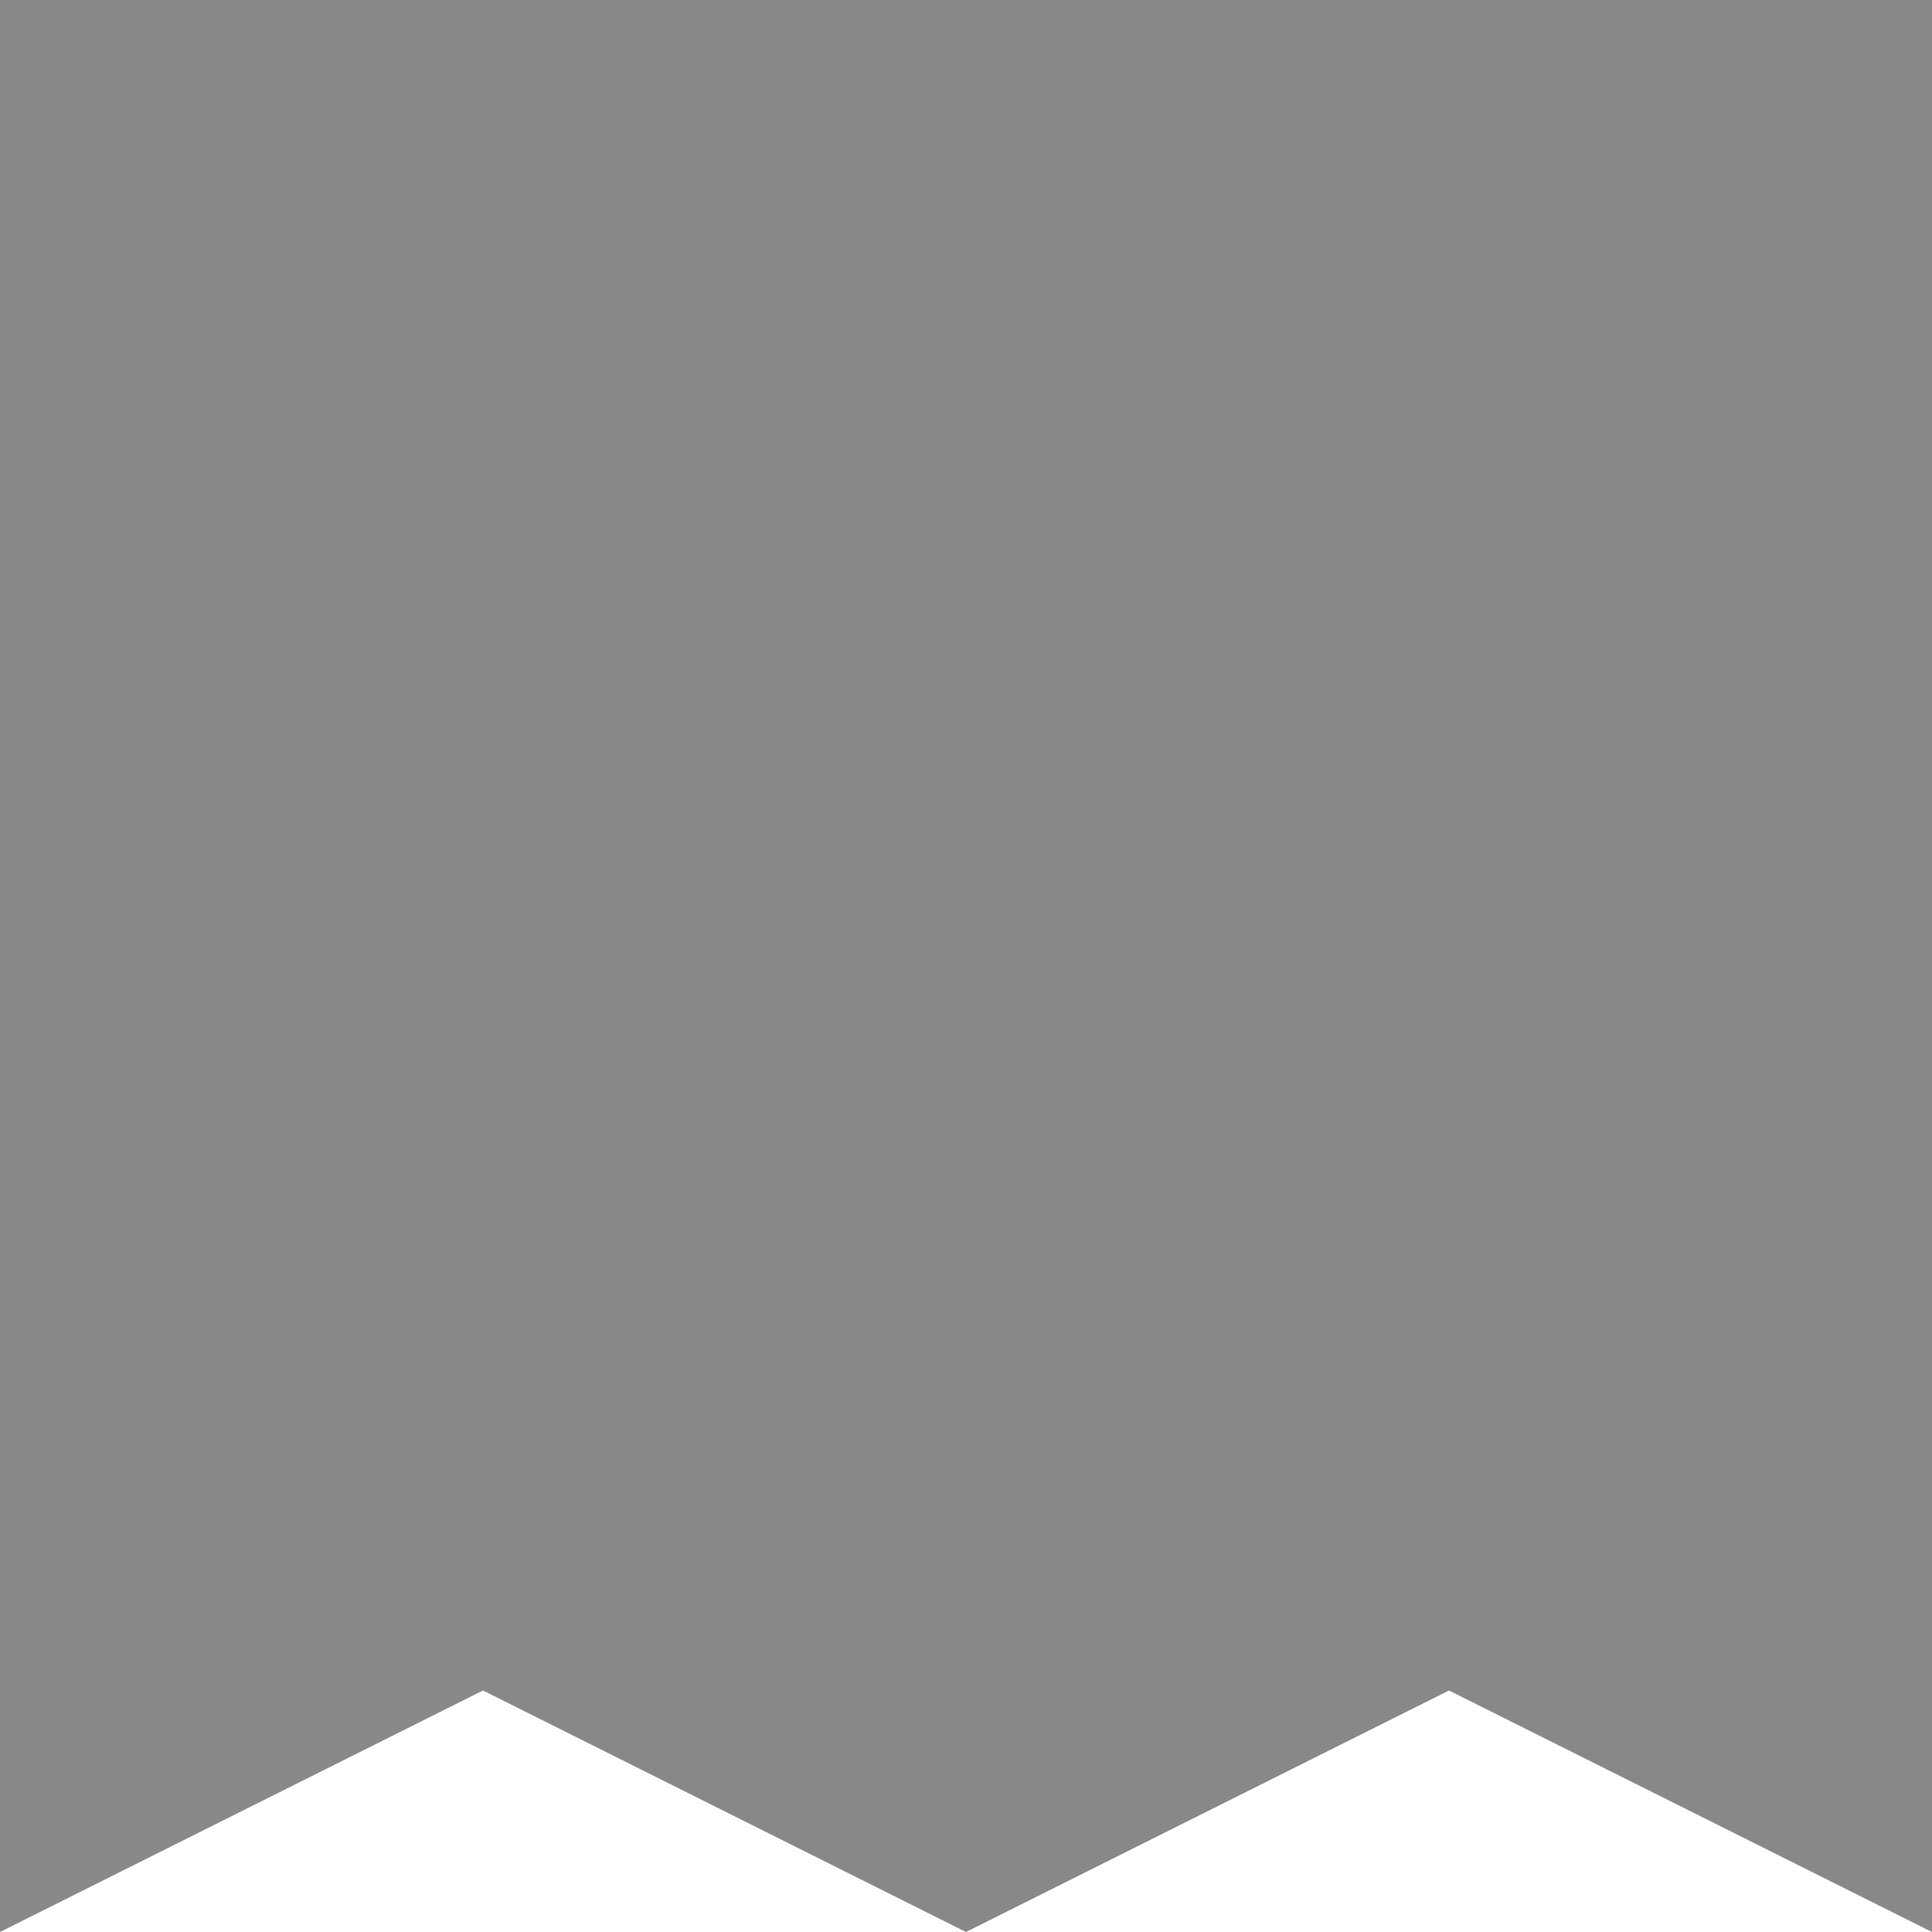
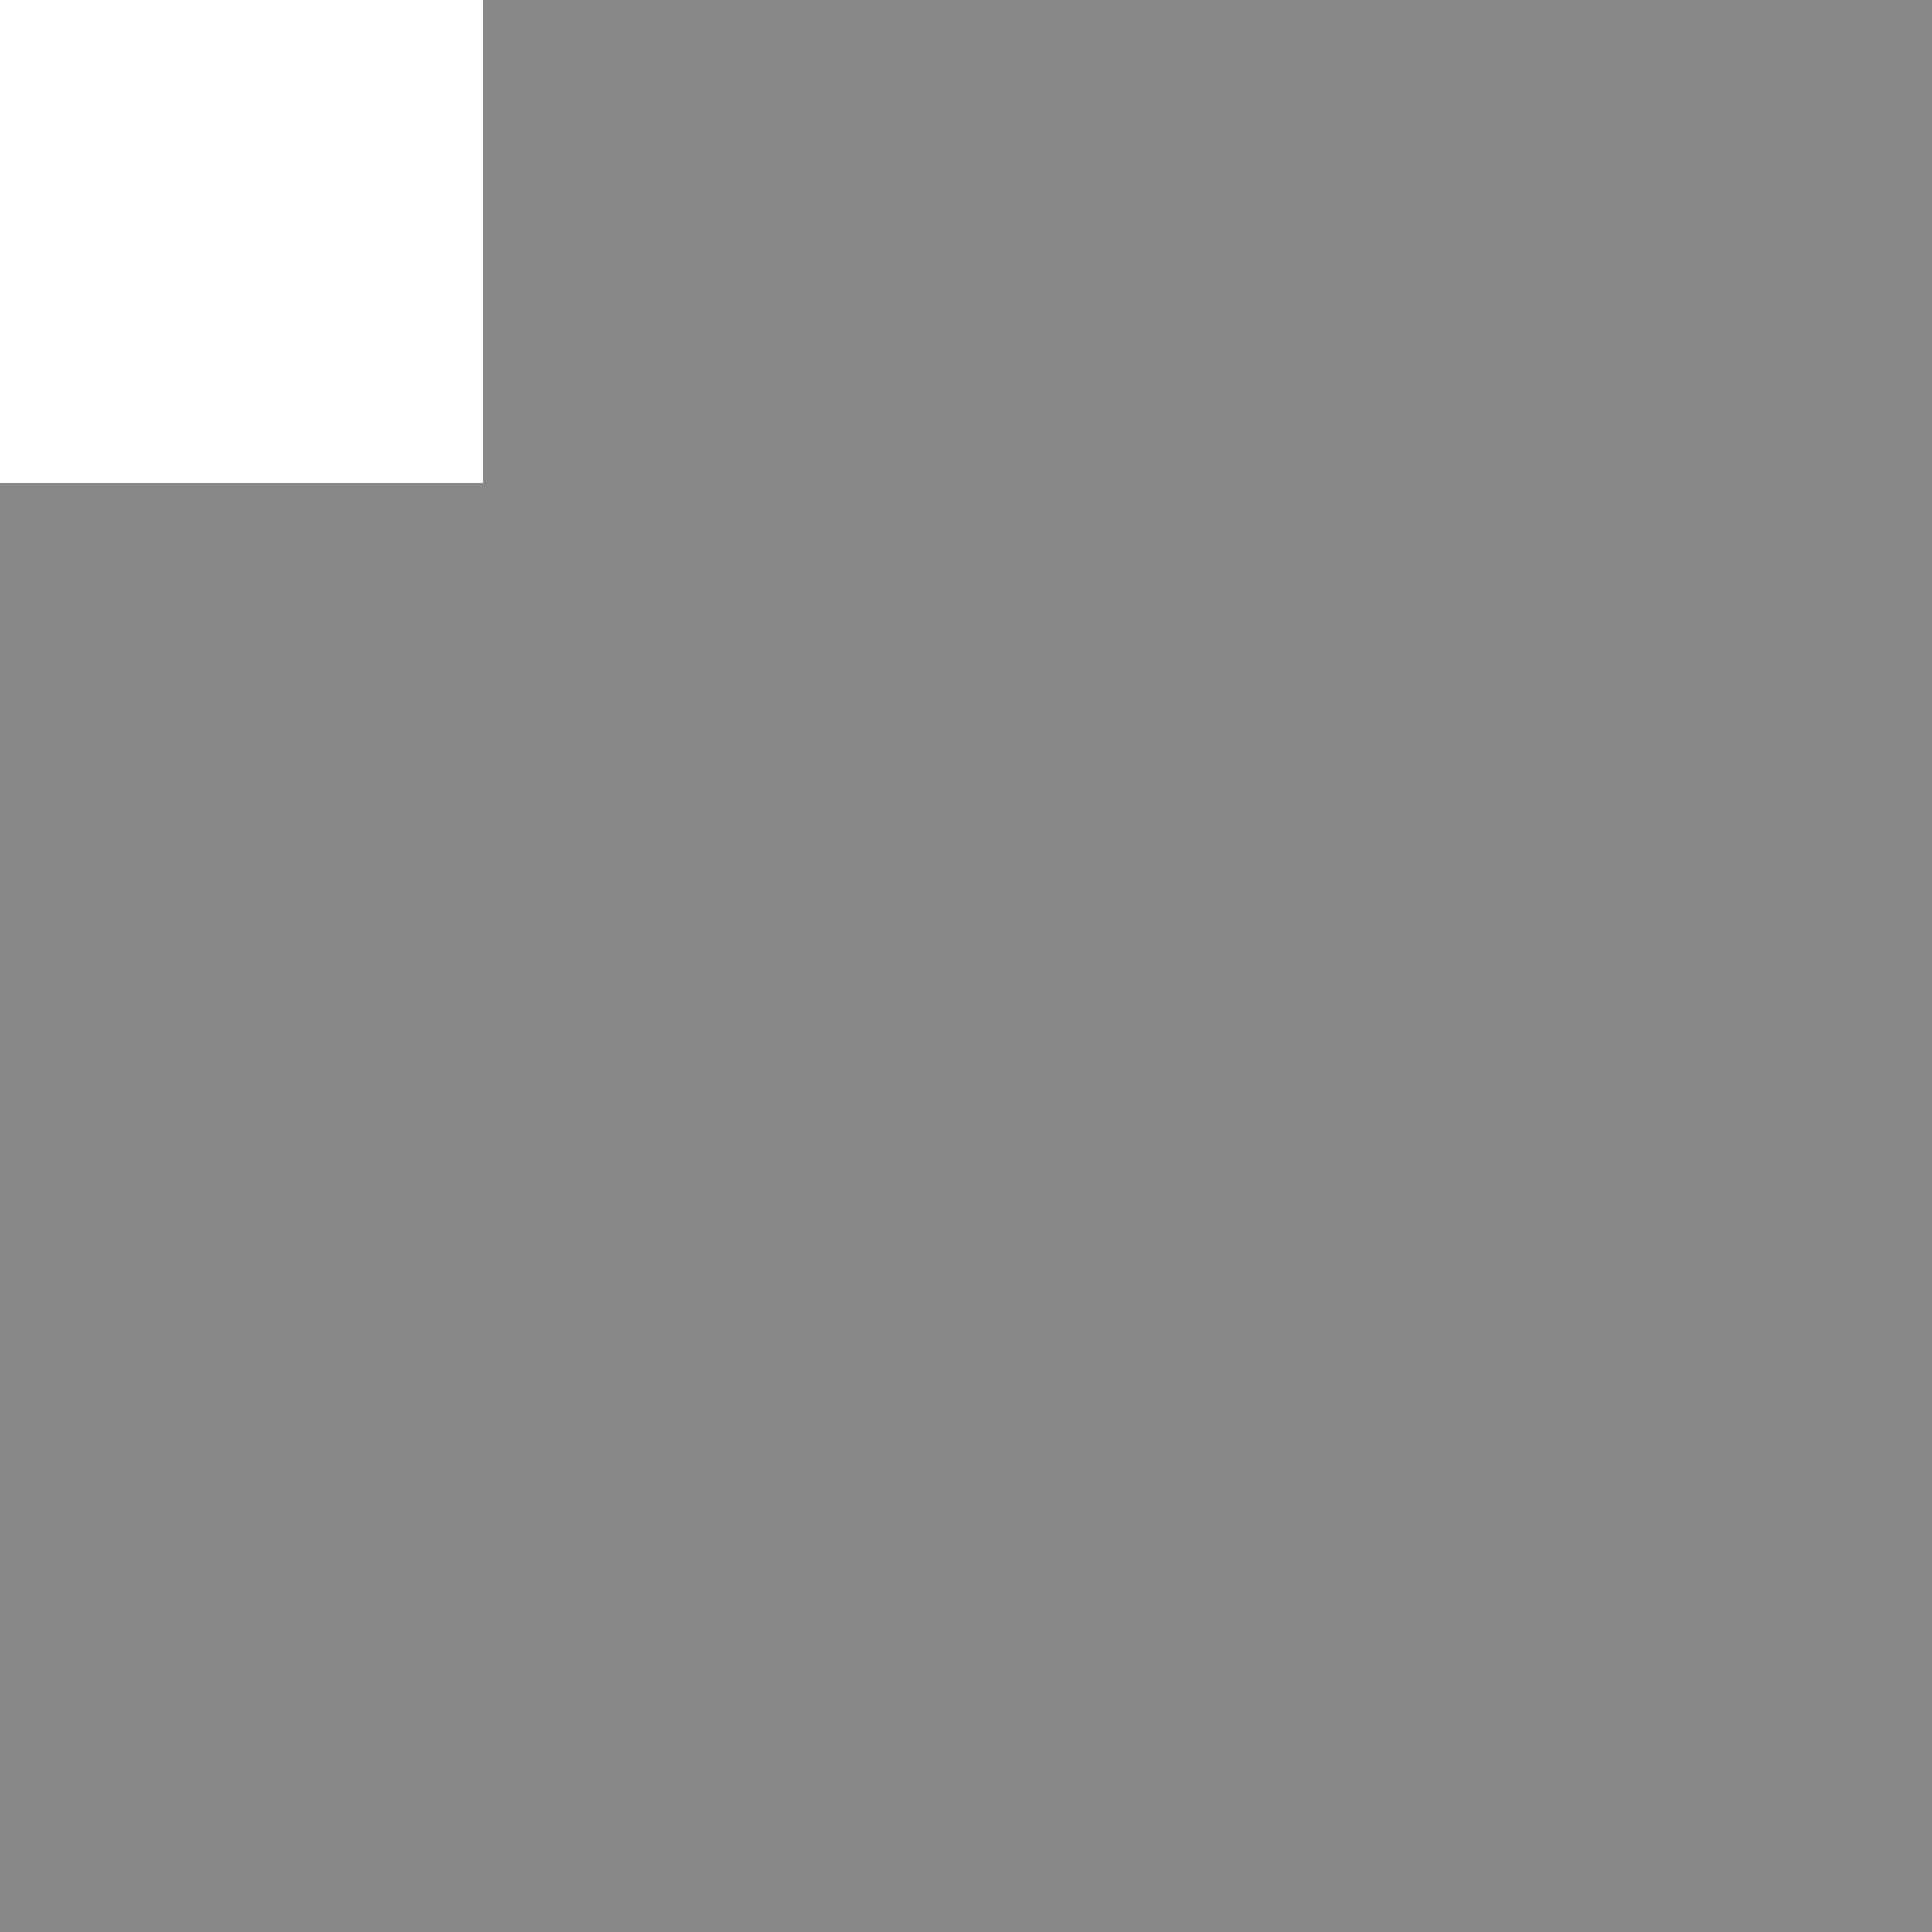
<svg xmlns="http://www.w3.org/2000/svg" version="1.1" id="layer1" x="0px" y="0px" viewBox="0 0 100 100" enable-background="new 0 0 100 100" xml:space="preserve">
-   <g>
+   <g id="layer1">
    <rect class="color1" fill="#888888" width="100" height="100" />
-     <polygon class="color0" fill="#FFFFFF" points="0,100 25,87.5 50,100  " />
-     <polygon class="color0" fill="#FFFFFF" points="50,100 75,87.5 100,100  " />
+     <rect class="color0" fill="#FFFFFF" width="25" height="25" />
  </g>
</svg>
